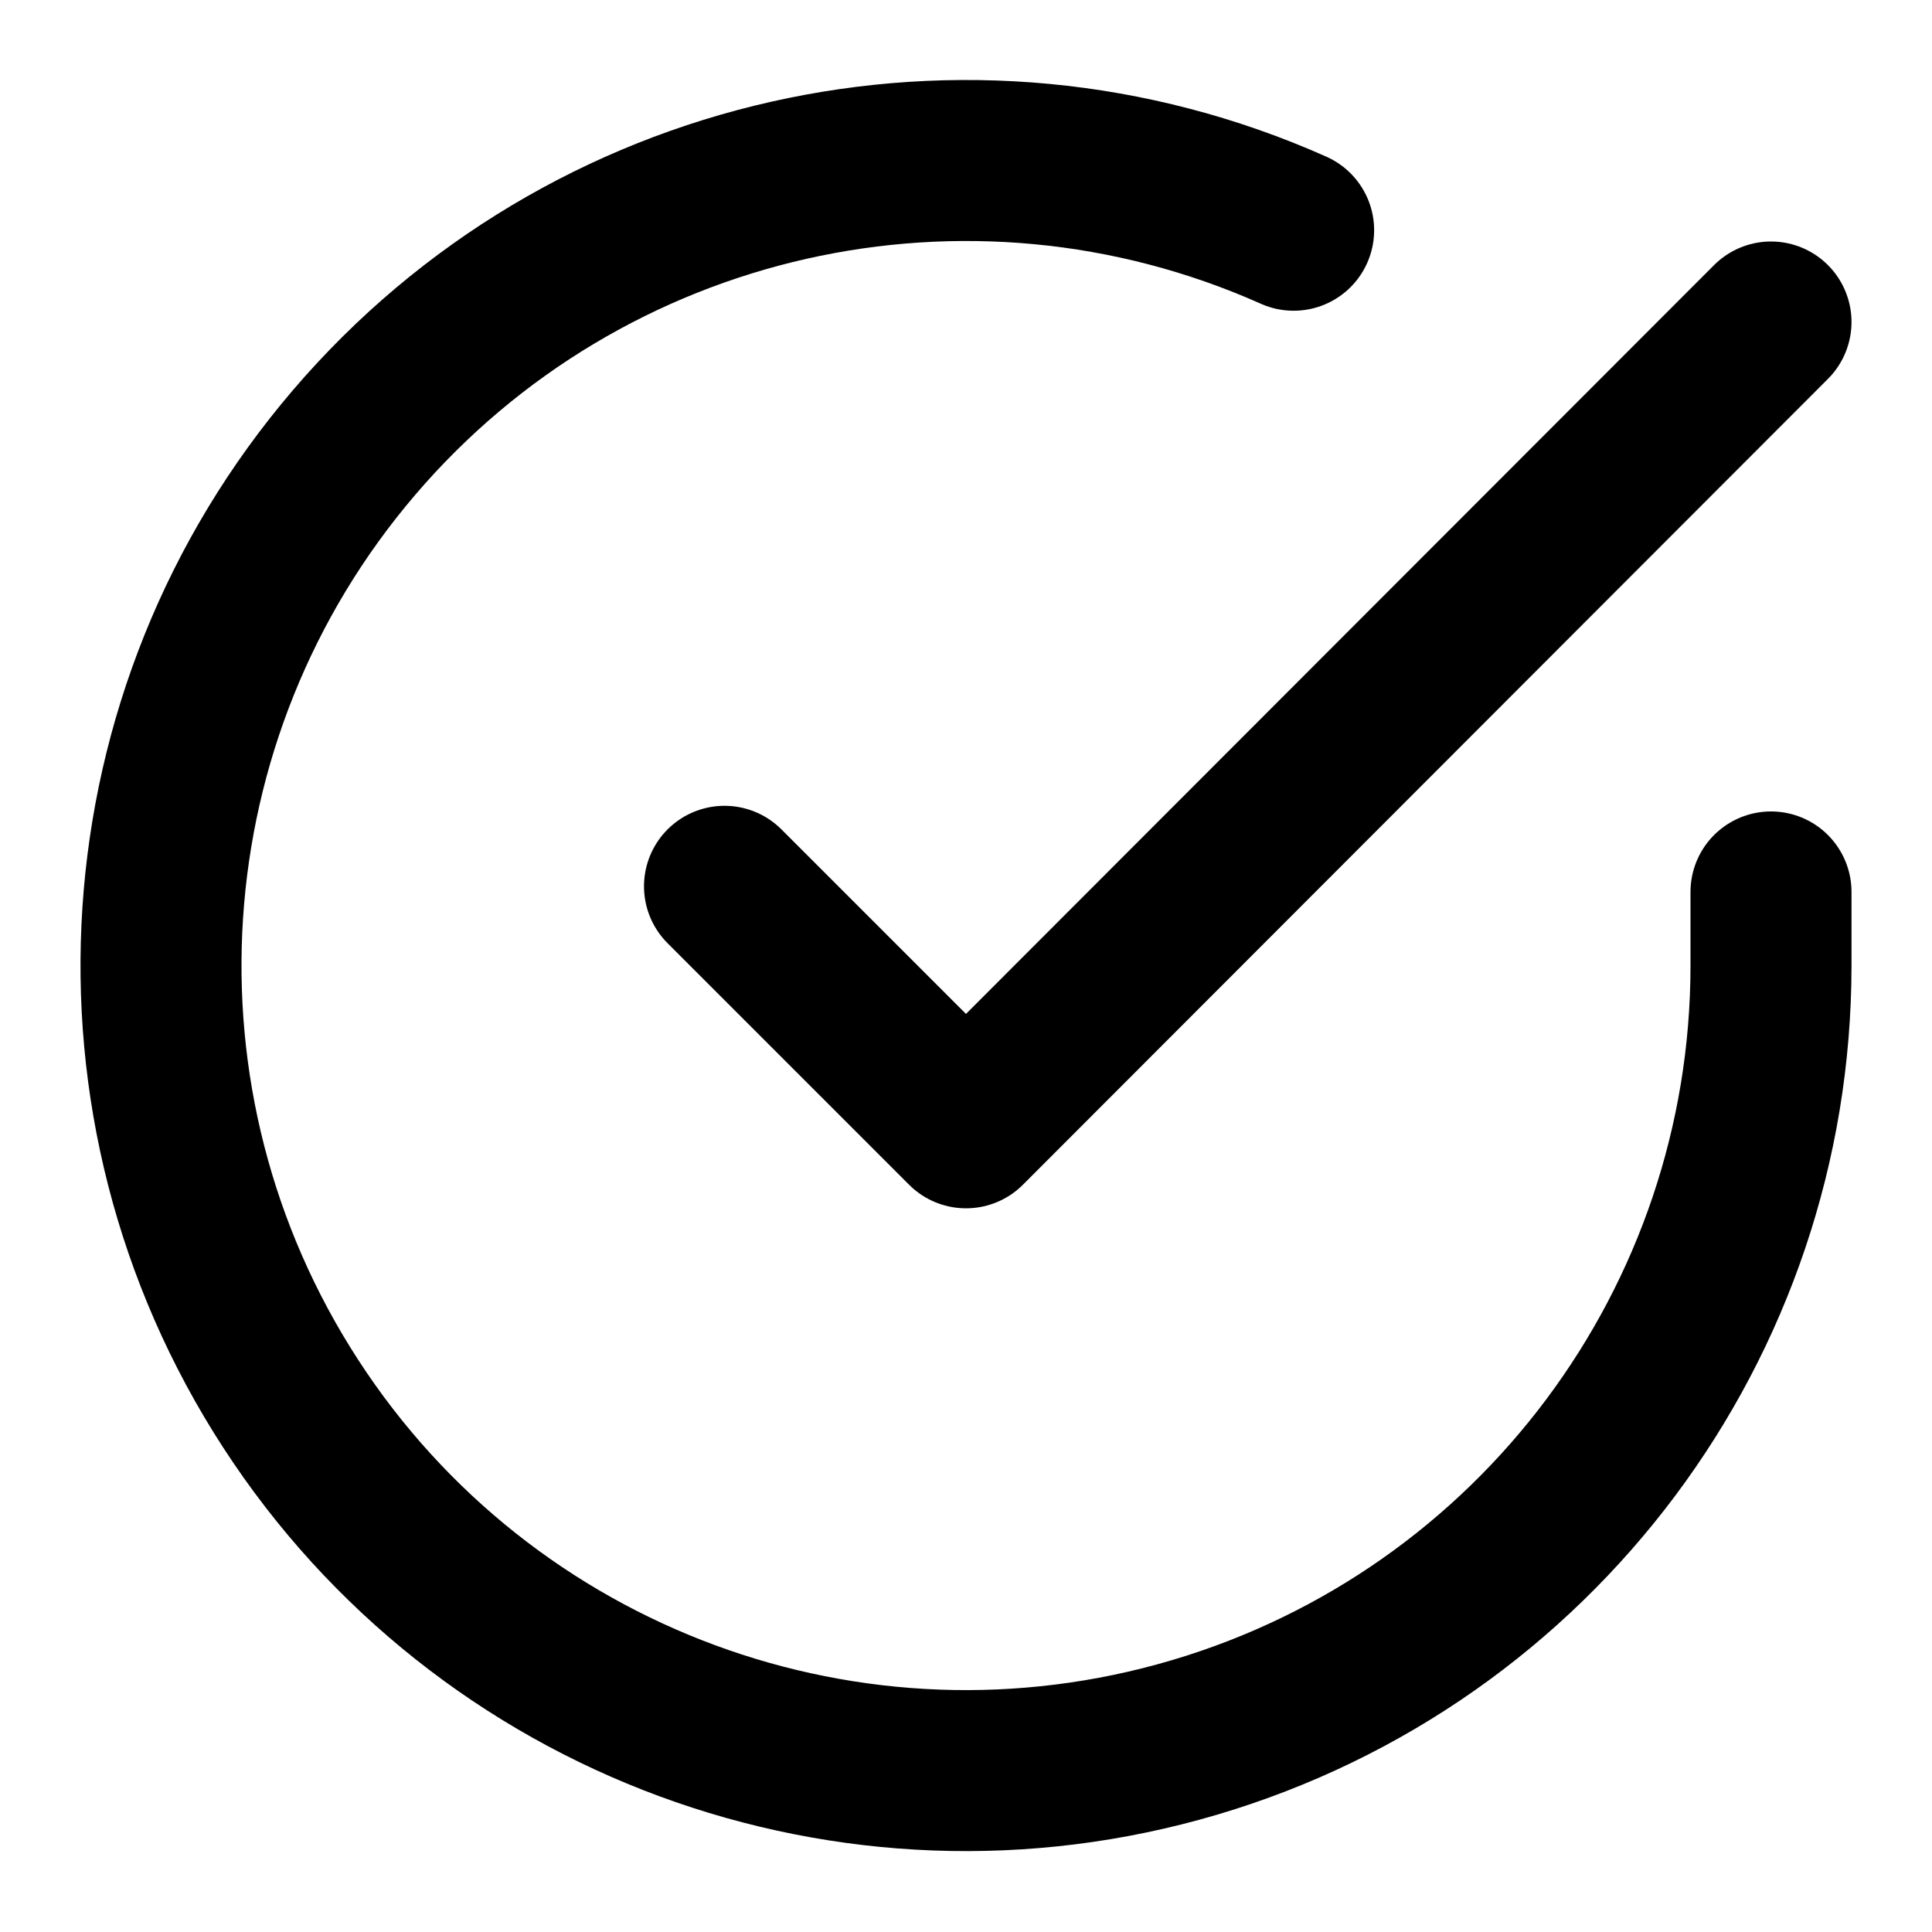
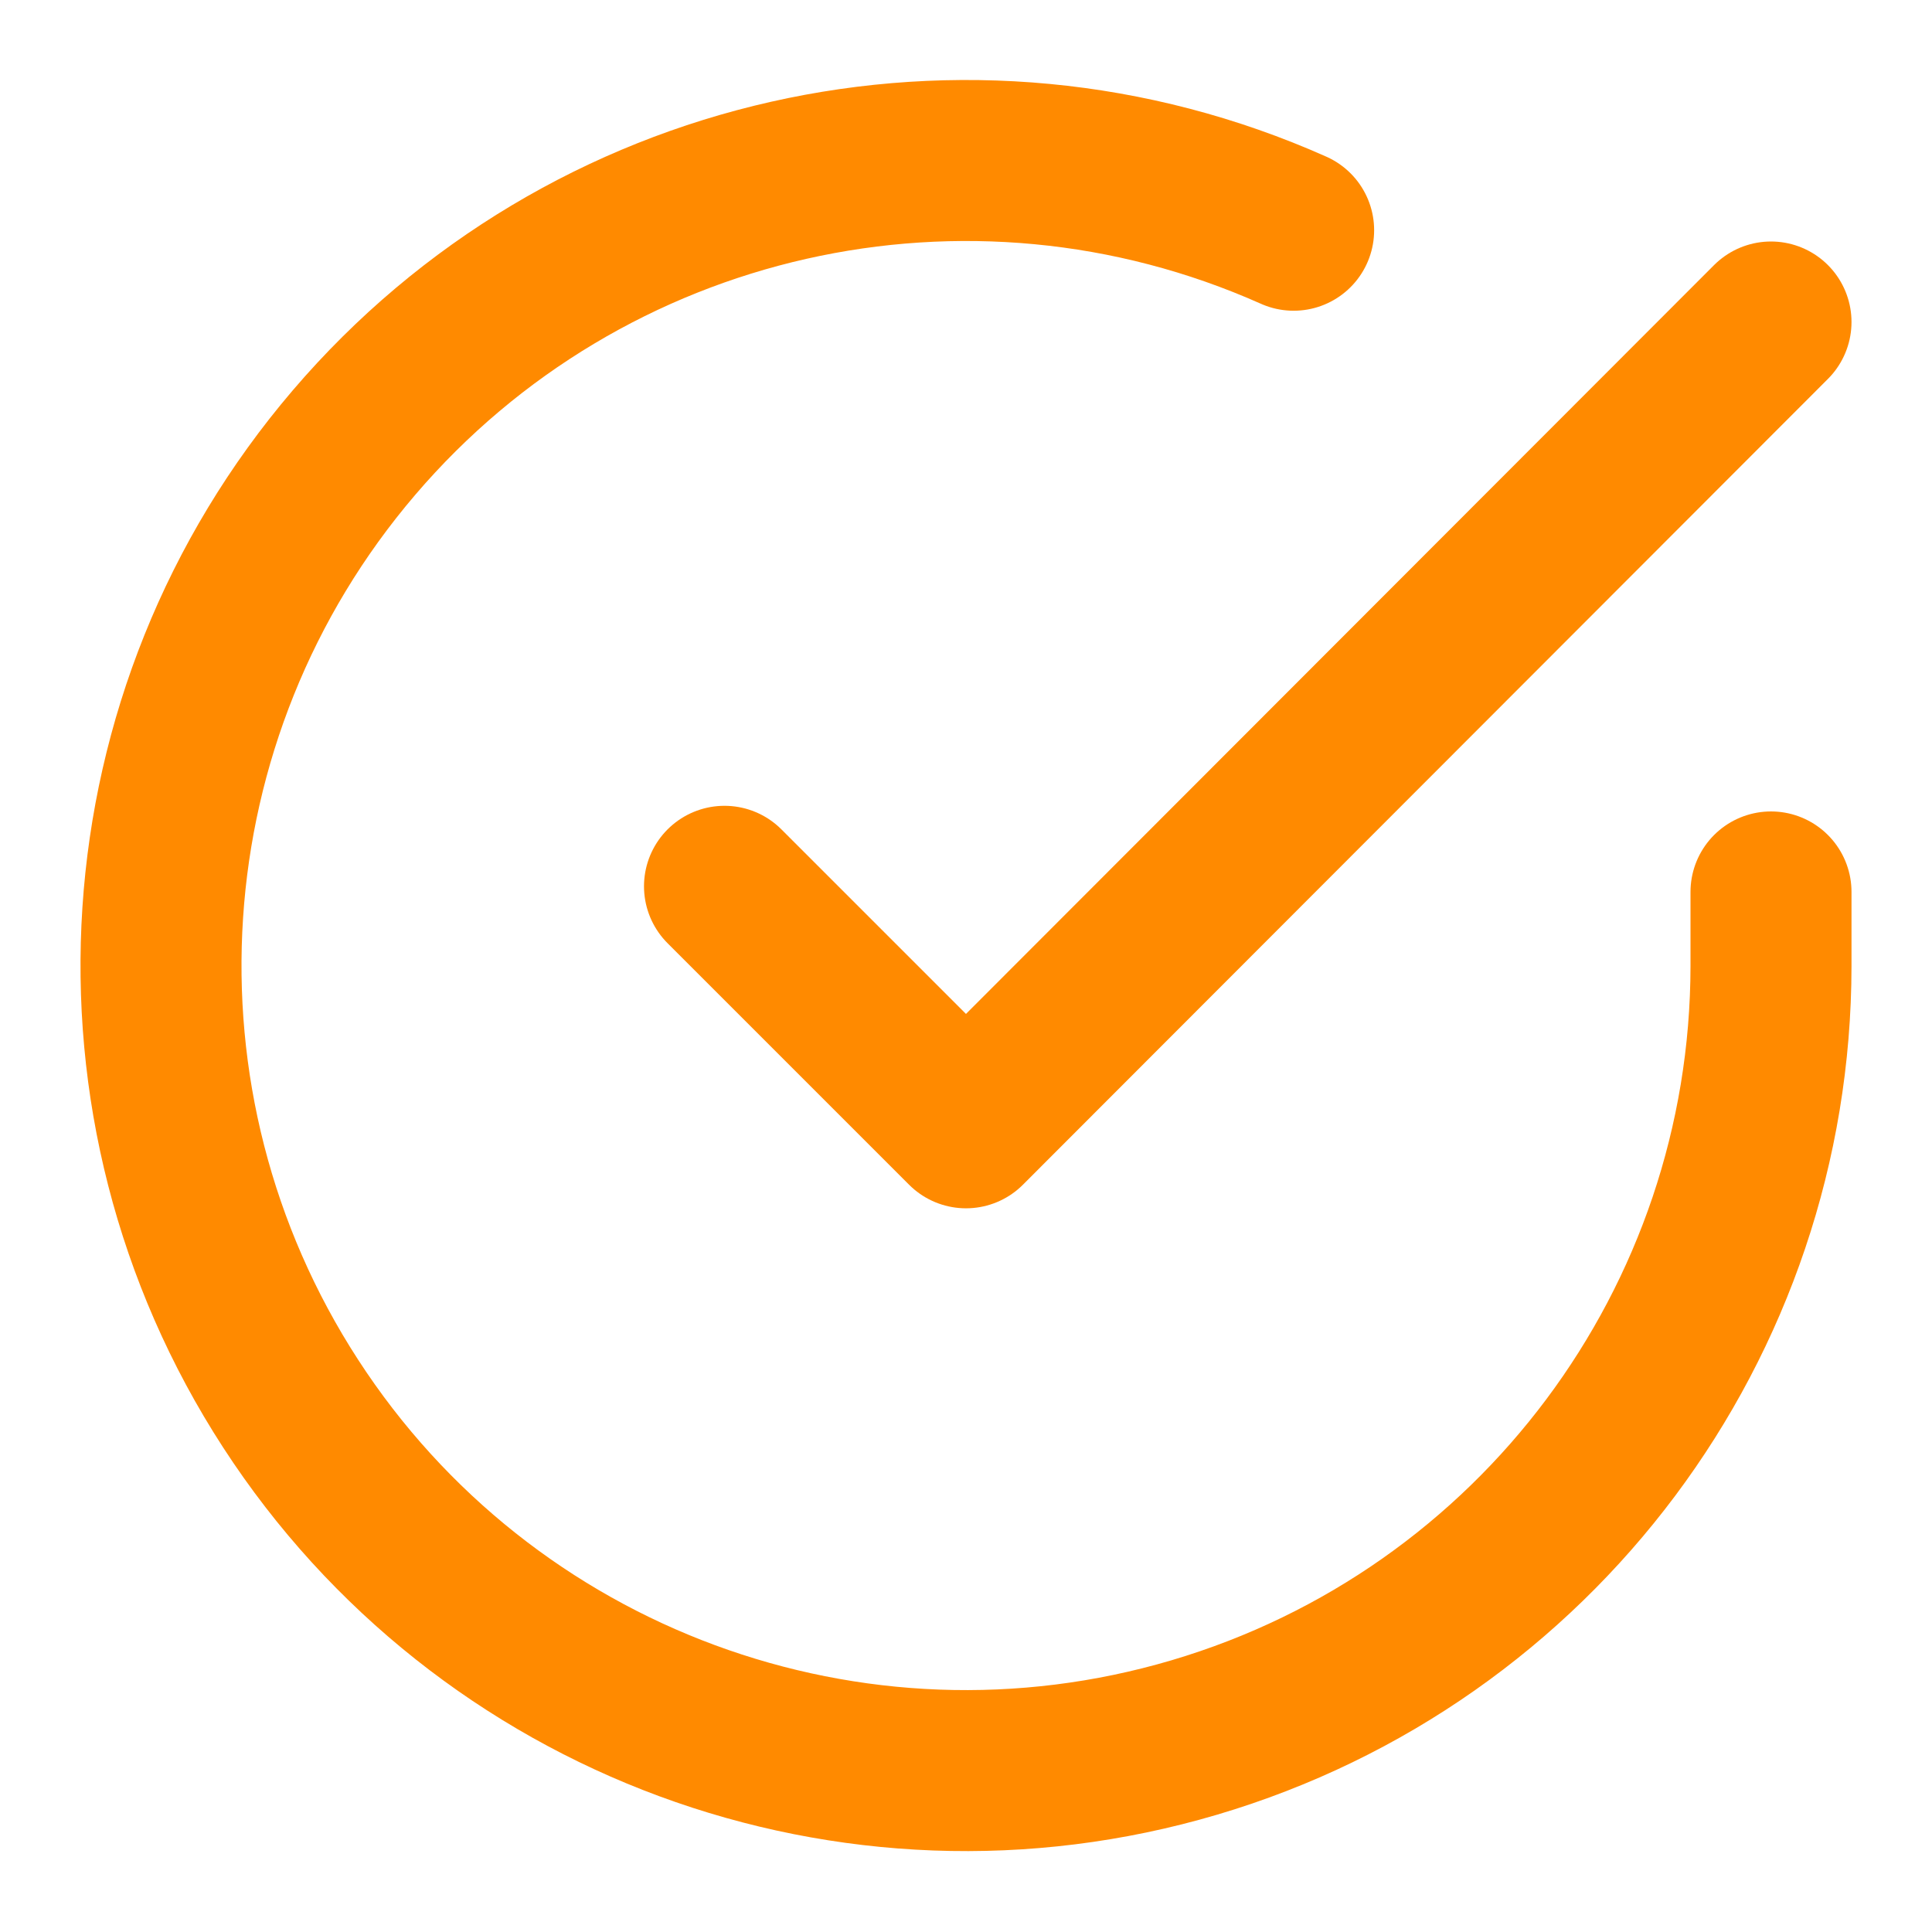
- <svg xmlns="http://www.w3.org/2000/svg" width="36" height="36" viewBox="0 0 24 24" fill="none" stroke="currentColor" stroke-width="2" stroke-linecap="round" stroke-linejoin="round" class="feather feather-check-circle">
+ <svg xmlns="http://www.w3.org/2000/svg" width="36" height="36" viewBox="0 0 24 24" fill="none" stroke="#ff8a00" stroke-width="2" stroke-linecap="round" stroke-linejoin="round" class="feather feather-check-circle">
  <path d="M22 11.08V12a10 10 0 1 1-5.93-9.14" />
  <polyline points="22 4 12 14.01 9 11.01" />
</svg>
